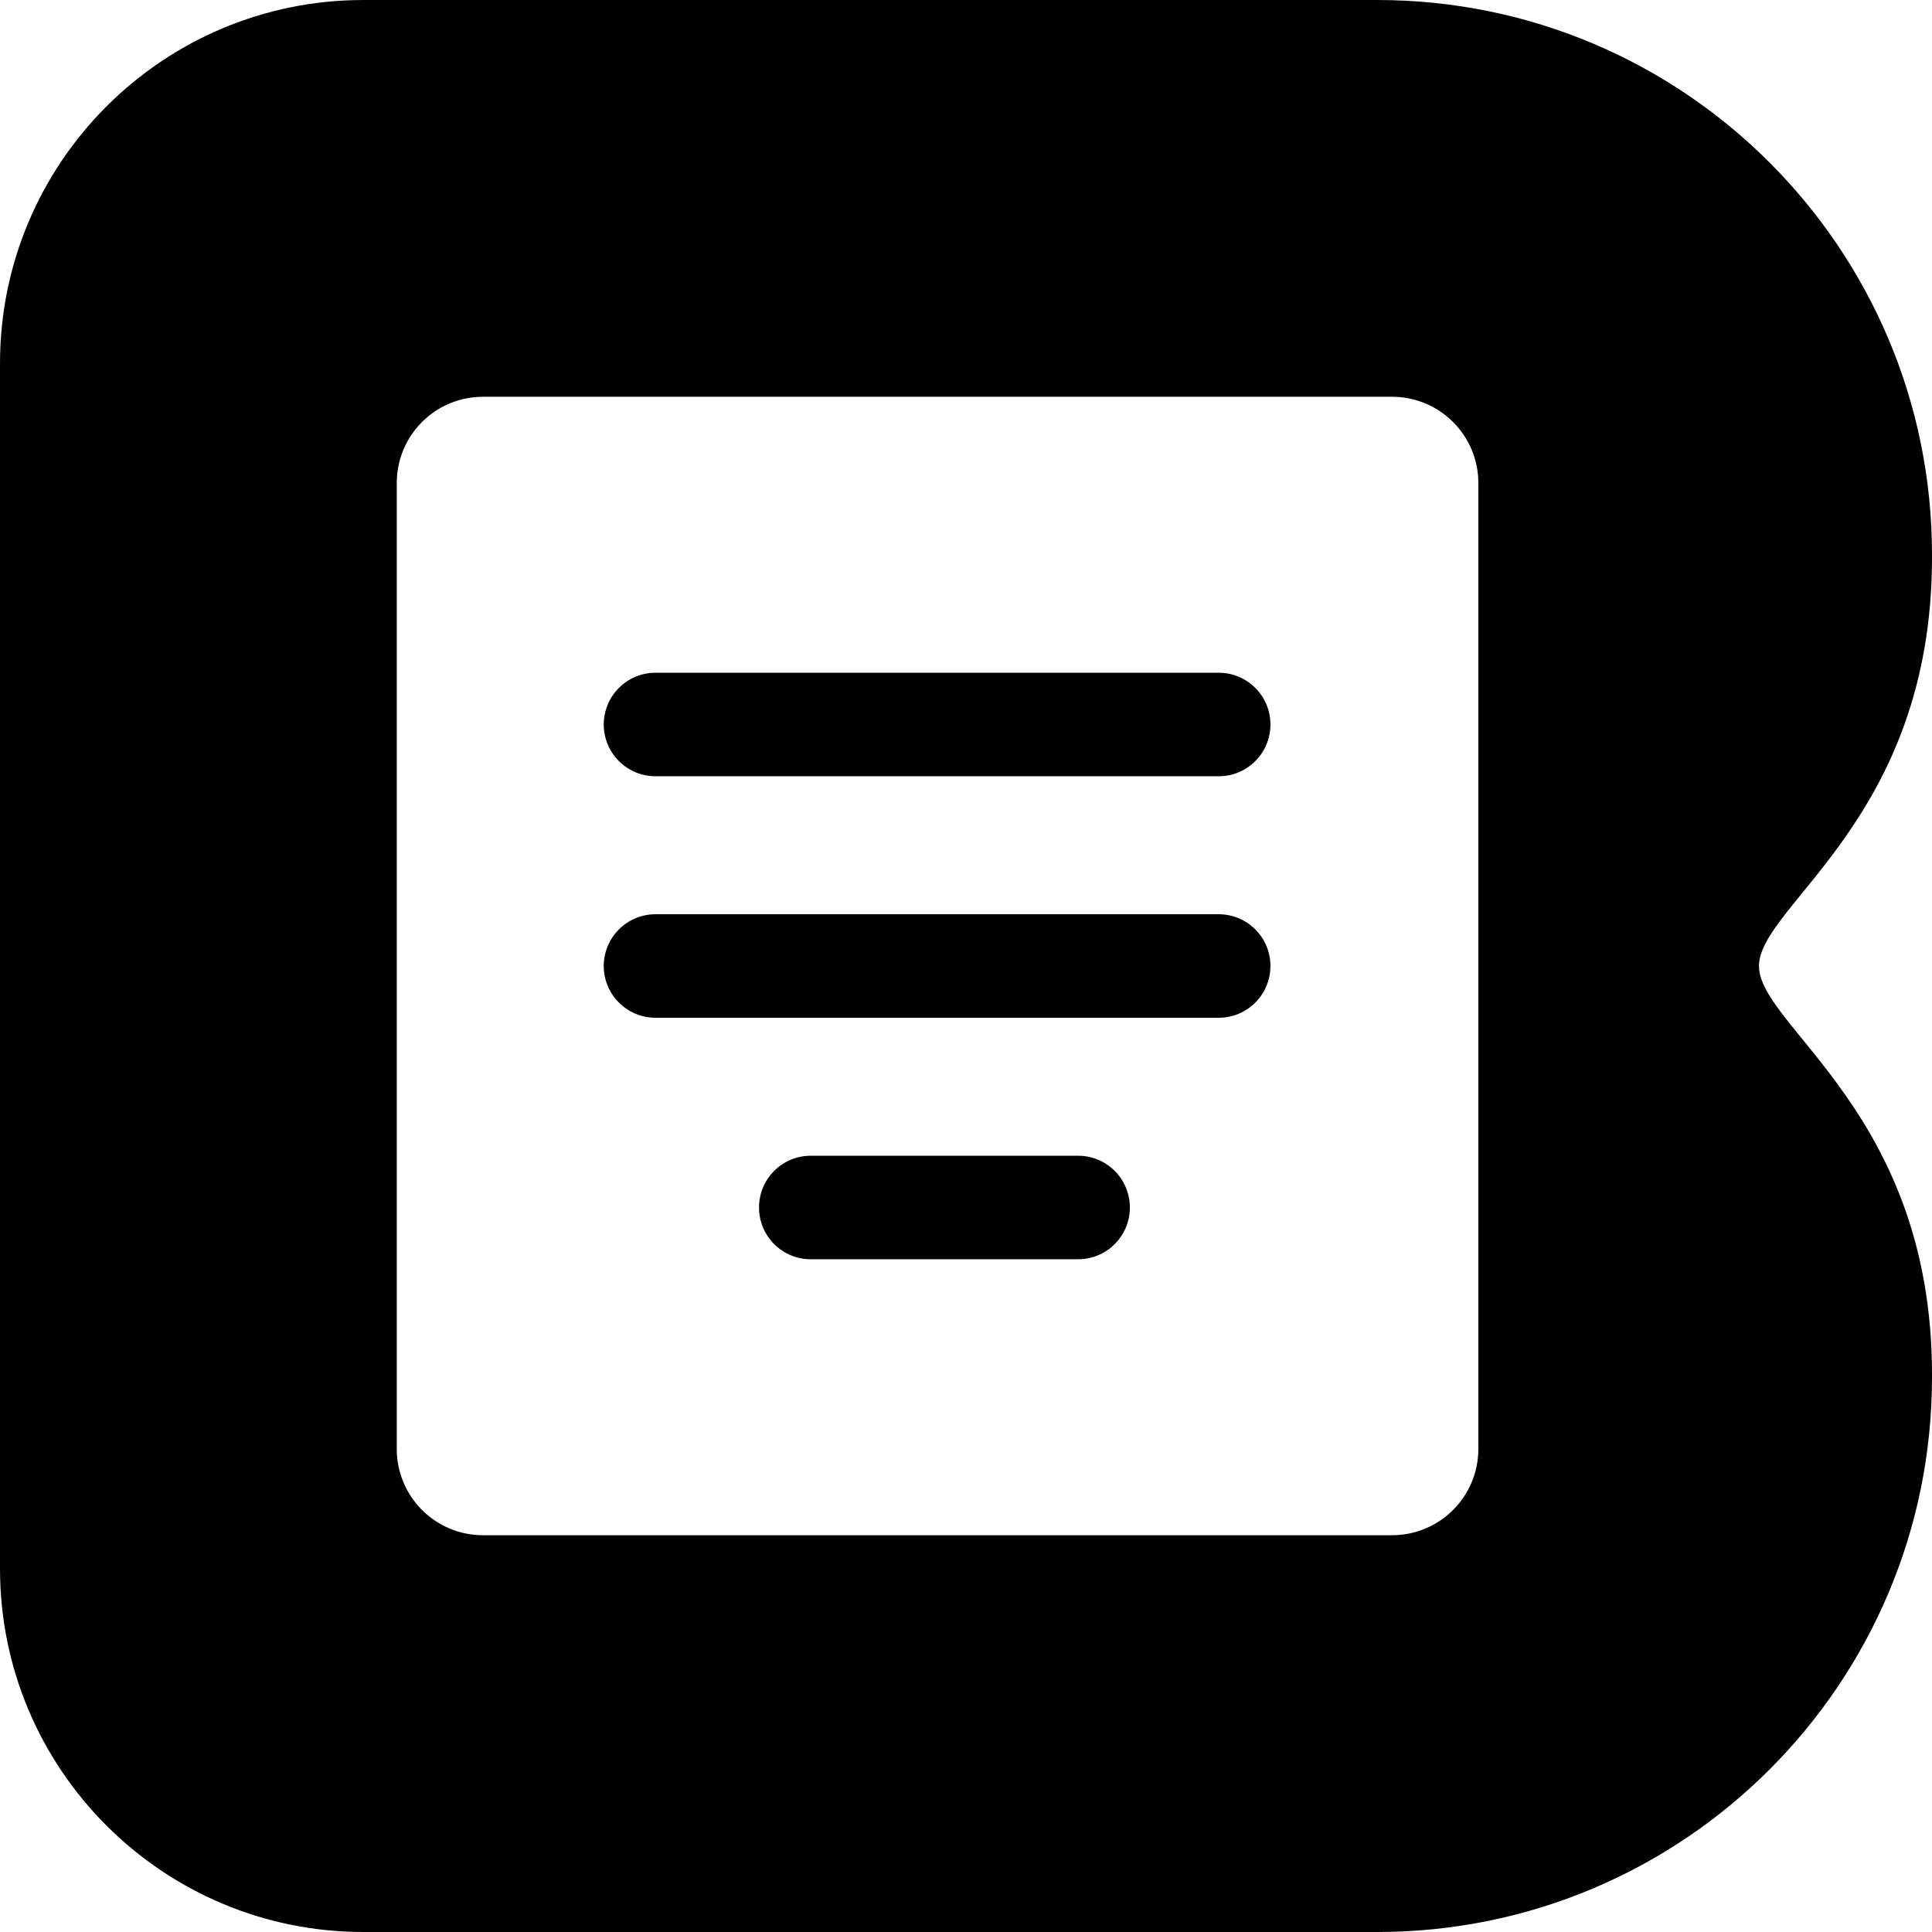
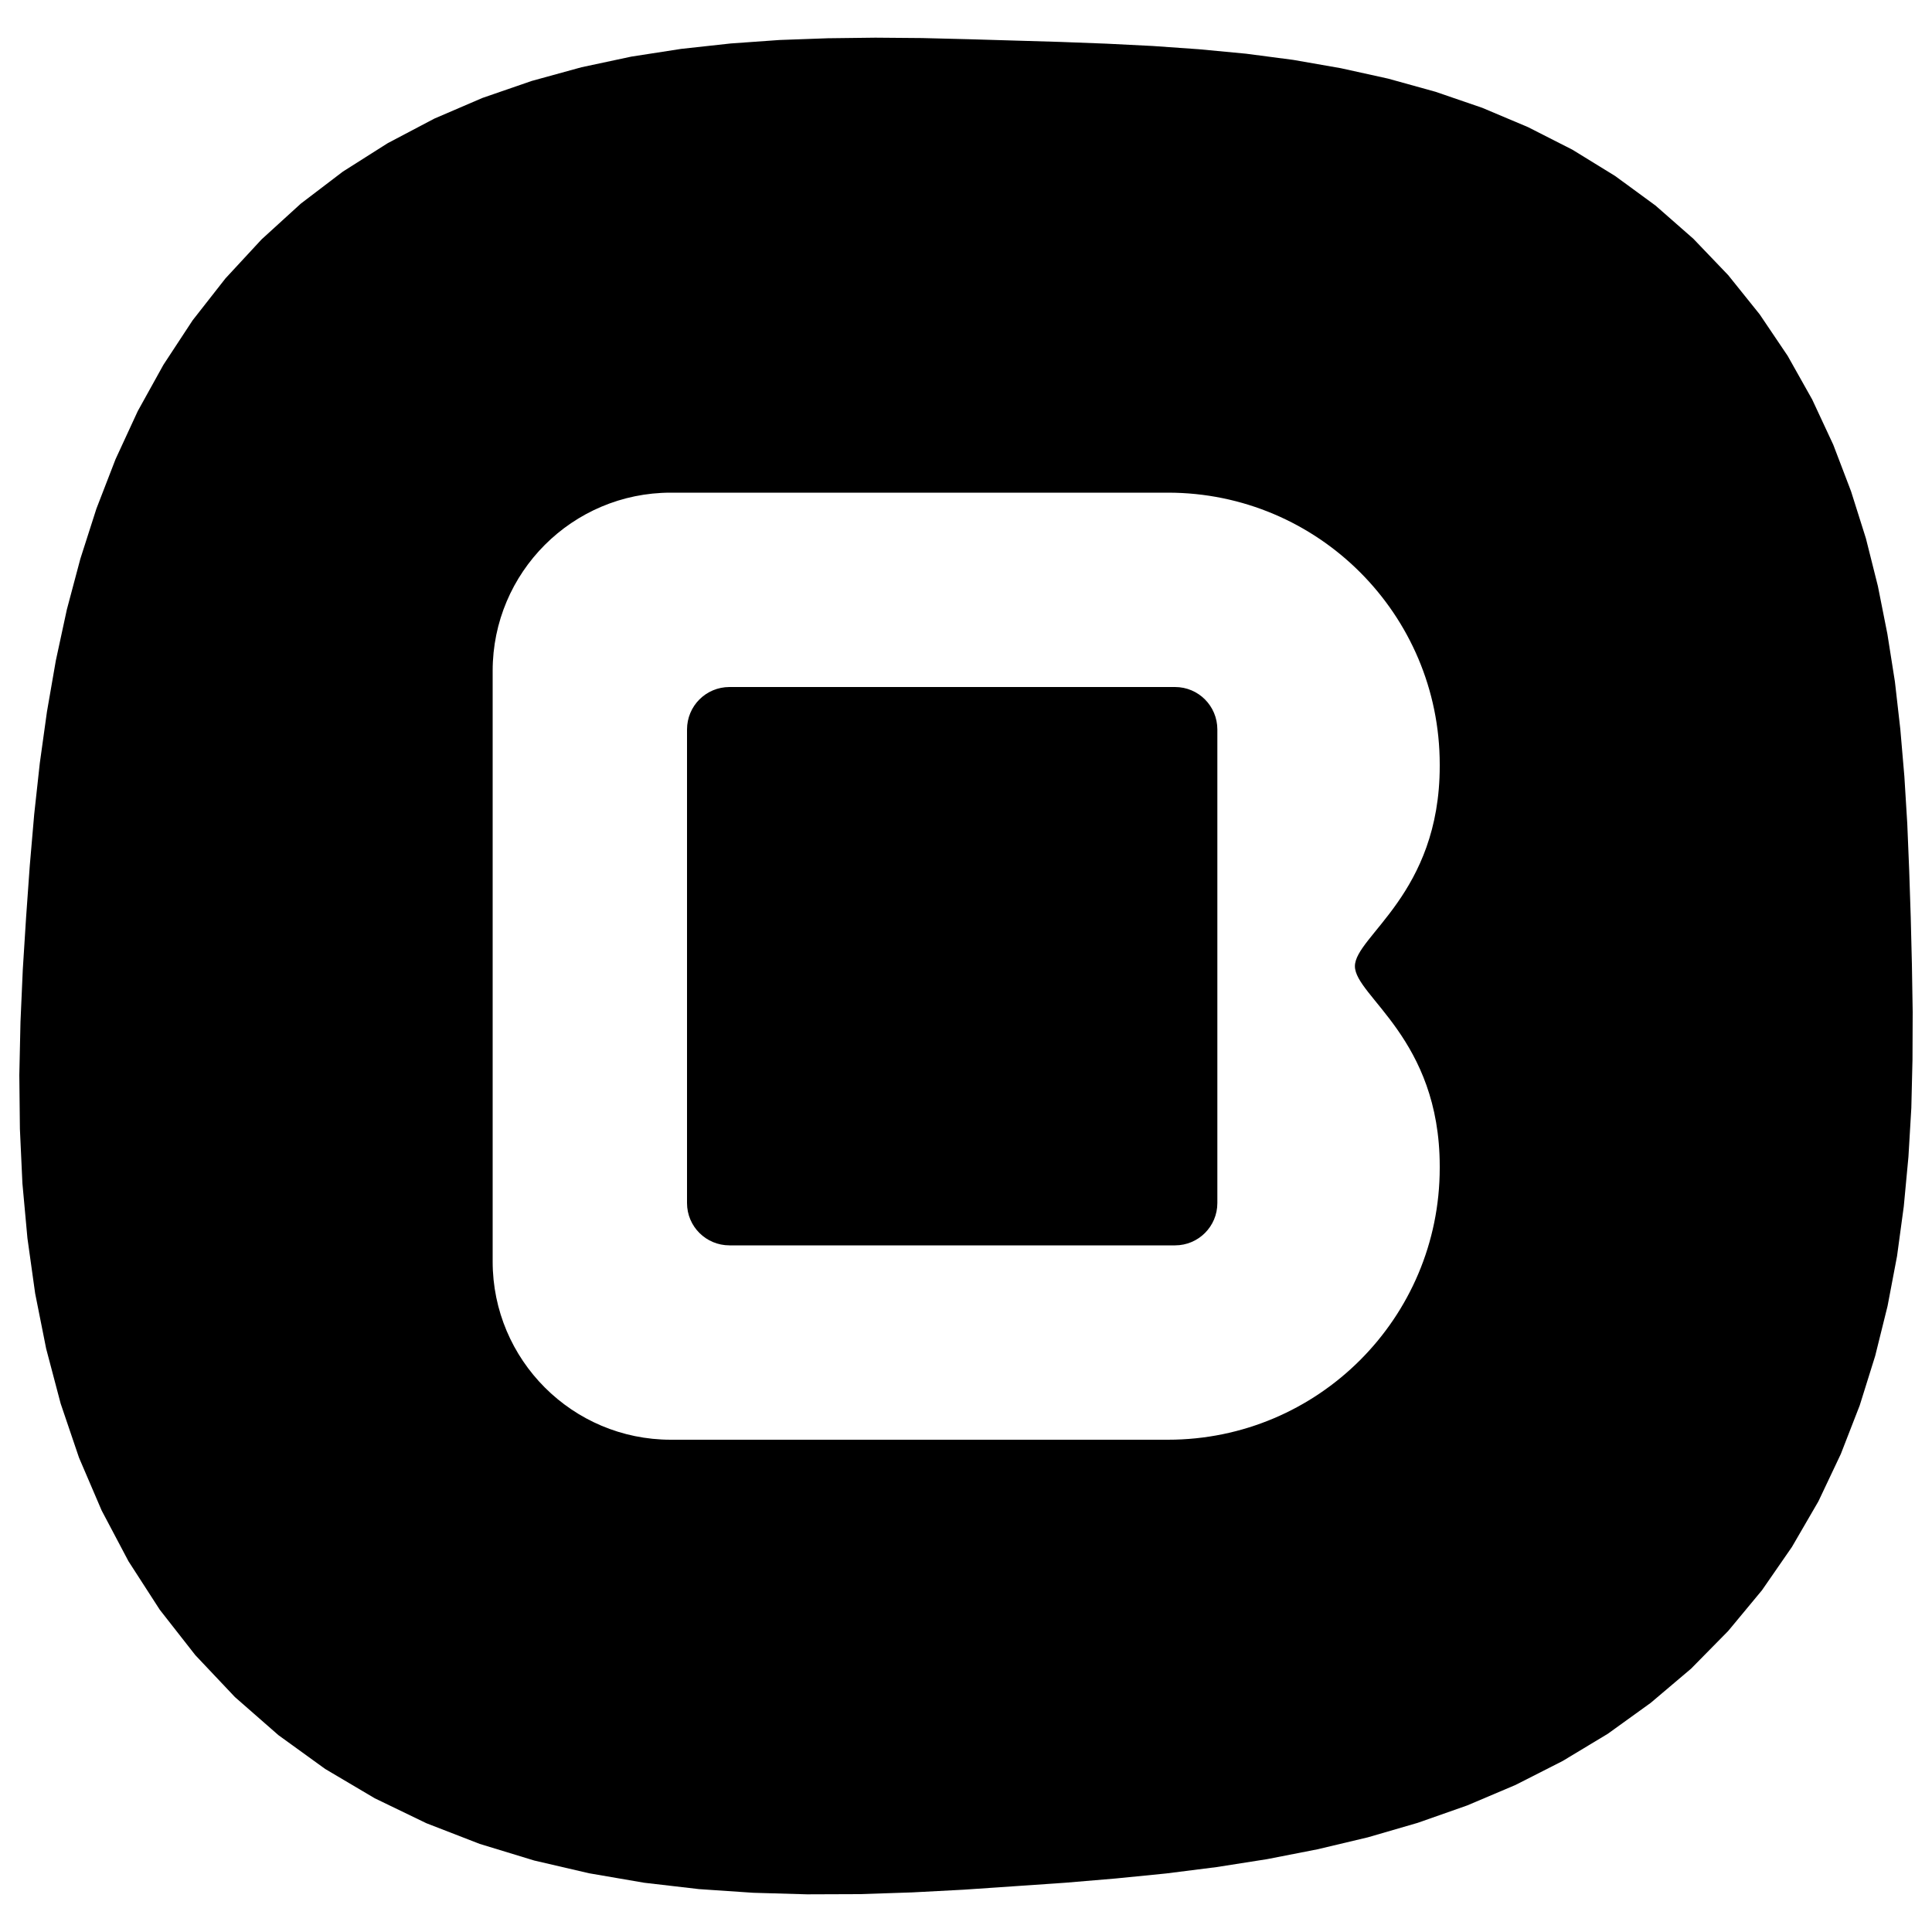
- <svg xmlns="http://www.w3.org/2000/svg" viewBox="0 0 38 38">
-   <path fill-rule="evenodd" d="M7.149,0 L27.089,0 C33.115,-1.10694332e-15 38,4.885 38,10.911 C38,10.929 38,10.947 38,10.965 C38,16.103 34.597,17.801 34.597,19 C34.597,20.199 38,21.897 38,27.035 C38,27.053 38,27.071 38,27.089 C38,33.115 33.115,38 27.089,38 L7.149,38 C3.2,38 4.60406833e-16,34.8 -1.77635684e-15,30.851 L-8.8817842e-16,7.149 C-1.3716709e-15,3.2 3.2,-1.62939695e-16 7.149,-8.8817842e-16 Z M9.5,7.804 C8.563,7.804 7.804,8.563 7.804,9.5 L7.804,28.5 C7.804,29.437 8.563,30.196 9.5,30.196 L27.38,30.196 C28.317,30.196 29.077,29.437 29.077,28.5 L29.077,9.5 C29.077,8.563 28.317,7.804 27.38,7.804 L9.5,7.804 Z M12.893,13.232 L23.971,13.232 C24.533,13.232 24.988,13.688 24.988,14.25 C24.988,14.812 24.533,15.268 23.971,15.268 L12.893,15.268 C12.331,15.268 11.875,14.812 11.875,14.25 C11.875,13.688 12.331,13.232 12.893,13.232 Z M12.893,17.982 L23.971,17.982 C24.533,17.982 24.988,18.438 24.988,19 C24.988,19.562 24.533,20.018 23.971,20.018 L12.893,20.018 C12.331,20.018 11.875,19.562 11.875,19 C11.875,18.438 12.331,17.982 12.893,17.982 Z M15.946,22.732 L21.205,22.732 C21.768,22.732 22.223,23.188 22.223,23.75 C22.223,24.312 21.768,24.768 21.205,24.768 L15.946,24.768 C15.384,24.768 14.929,24.312 14.929,23.75 C14.929,23.188 15.384,22.732 15.946,22.732 Z" />
+ <svg xmlns="http://www.w3.org/2000/svg" viewBox="0 0 100 100">
+   <path fill-rule="evenodd" d="M98.90 47.49L98.96 49.92L99.00 52.37L98.99 54.85L98.93 57.35L98.78 59.88L98.54 62.44L98.19 65.02L97.70 67.60L97.06 70.18L96.26 72.74L95.28 75.26L94.12 77.71L92.75 80.07L91.20 82.31L89.45 84.42L87.53 86.37L85.44 88.14L83.22 89.74L80.88 91.15L78.44 92.39L75.94 93.45L73.38 94.35L70.80 95.10L68.19 95.72L65.58 96.23L62.97 96.64L60.36 96.97L57.75 97.23L55.14 97.45L52.52 97.63L49.88 97.81L47.22 97.95L44.51 98.04L41.77 98.05L38.99 97.97L36.18 97.78L33.34 97.45L30.49 96.96L27.65 96.30L24.83 95.44L22.07 94.37L19.40 93.08L16.83 91.56L14.41 89.81L12.16 87.84L10.11 85.67L8.27 83.32L6.65 80.81L5.26 78.18L4.09 75.45L3.14 72.65L2.39 69.81L1.82 66.95L1.42 64.09L1.16 61.25L1.03 58.43L1.00 55.65L1.06 52.90L1.18 50.18L1.35 47.49L1.54 44.82L1.77 42.15L2.06 39.50L2.43 36.84L2.89 34.19L3.46 31.55L4.16 28.92L4.99 26.33L5.98 23.77L7.13 21.28L8.46 18.88L9.97 16.58L11.67 14.41L13.54 12.39L15.57 10.54L17.75 8.88L20.07 7.41L22.48 6.14L24.97 5.07L27.52 4.19L30.10 3.48L32.68 2.93L35.26 2.53L37.82 2.25L40.35 2.07L42.85 1.98L45.31 1.95L47.74 1.97L50.14 2.03L52.52 2.10L54.89 2.17L57.27 2.26L59.66 2.38L62.07 2.55L64.50 2.78L66.94 3.10L69.40 3.53L71.85 4.07L74.30 4.75L76.72 5.58L79.09 6.58L81.39 7.75L83.60 9.11L85.69 10.64L87.65 12.36L89.45 14.24L91.08 16.27L92.53 18.42L93.80 20.68L94.89 23.02L95.81 25.43L96.58 27.87L97.20 30.34L97.69 32.81L98.08 35.28L98.36 37.74L98.57 40.19L98.72 42.63L98.82 45.06ZM34.72 25.5H60.45C68.22 25.5 74.52 31.8 74.52 39.57V39.65C74.52 46.27 70.13 48.46 70.13 50.01C70.13 51.56 74.52 53.75 74.52 60.37V60.45C74.52 68.22 68.22 74.52 60.45 74.52H34.72C29.63 74.52 25.5 70.39 25.5 65.3V34.72C25.5 29.63 29.63 25.5 34.72 25.5ZM37.76 35.56C36.54 35.56 35.56 36.54 35.56 37.76V62.27C35.56 63.48 36.54 64.46 37.76 64.46H60.82C62.03 64.46 63.01 63.48 63.01 62.27V37.76C63.01 36.54 62.03 35.56 60.82 35.56Z" />
</svg>
